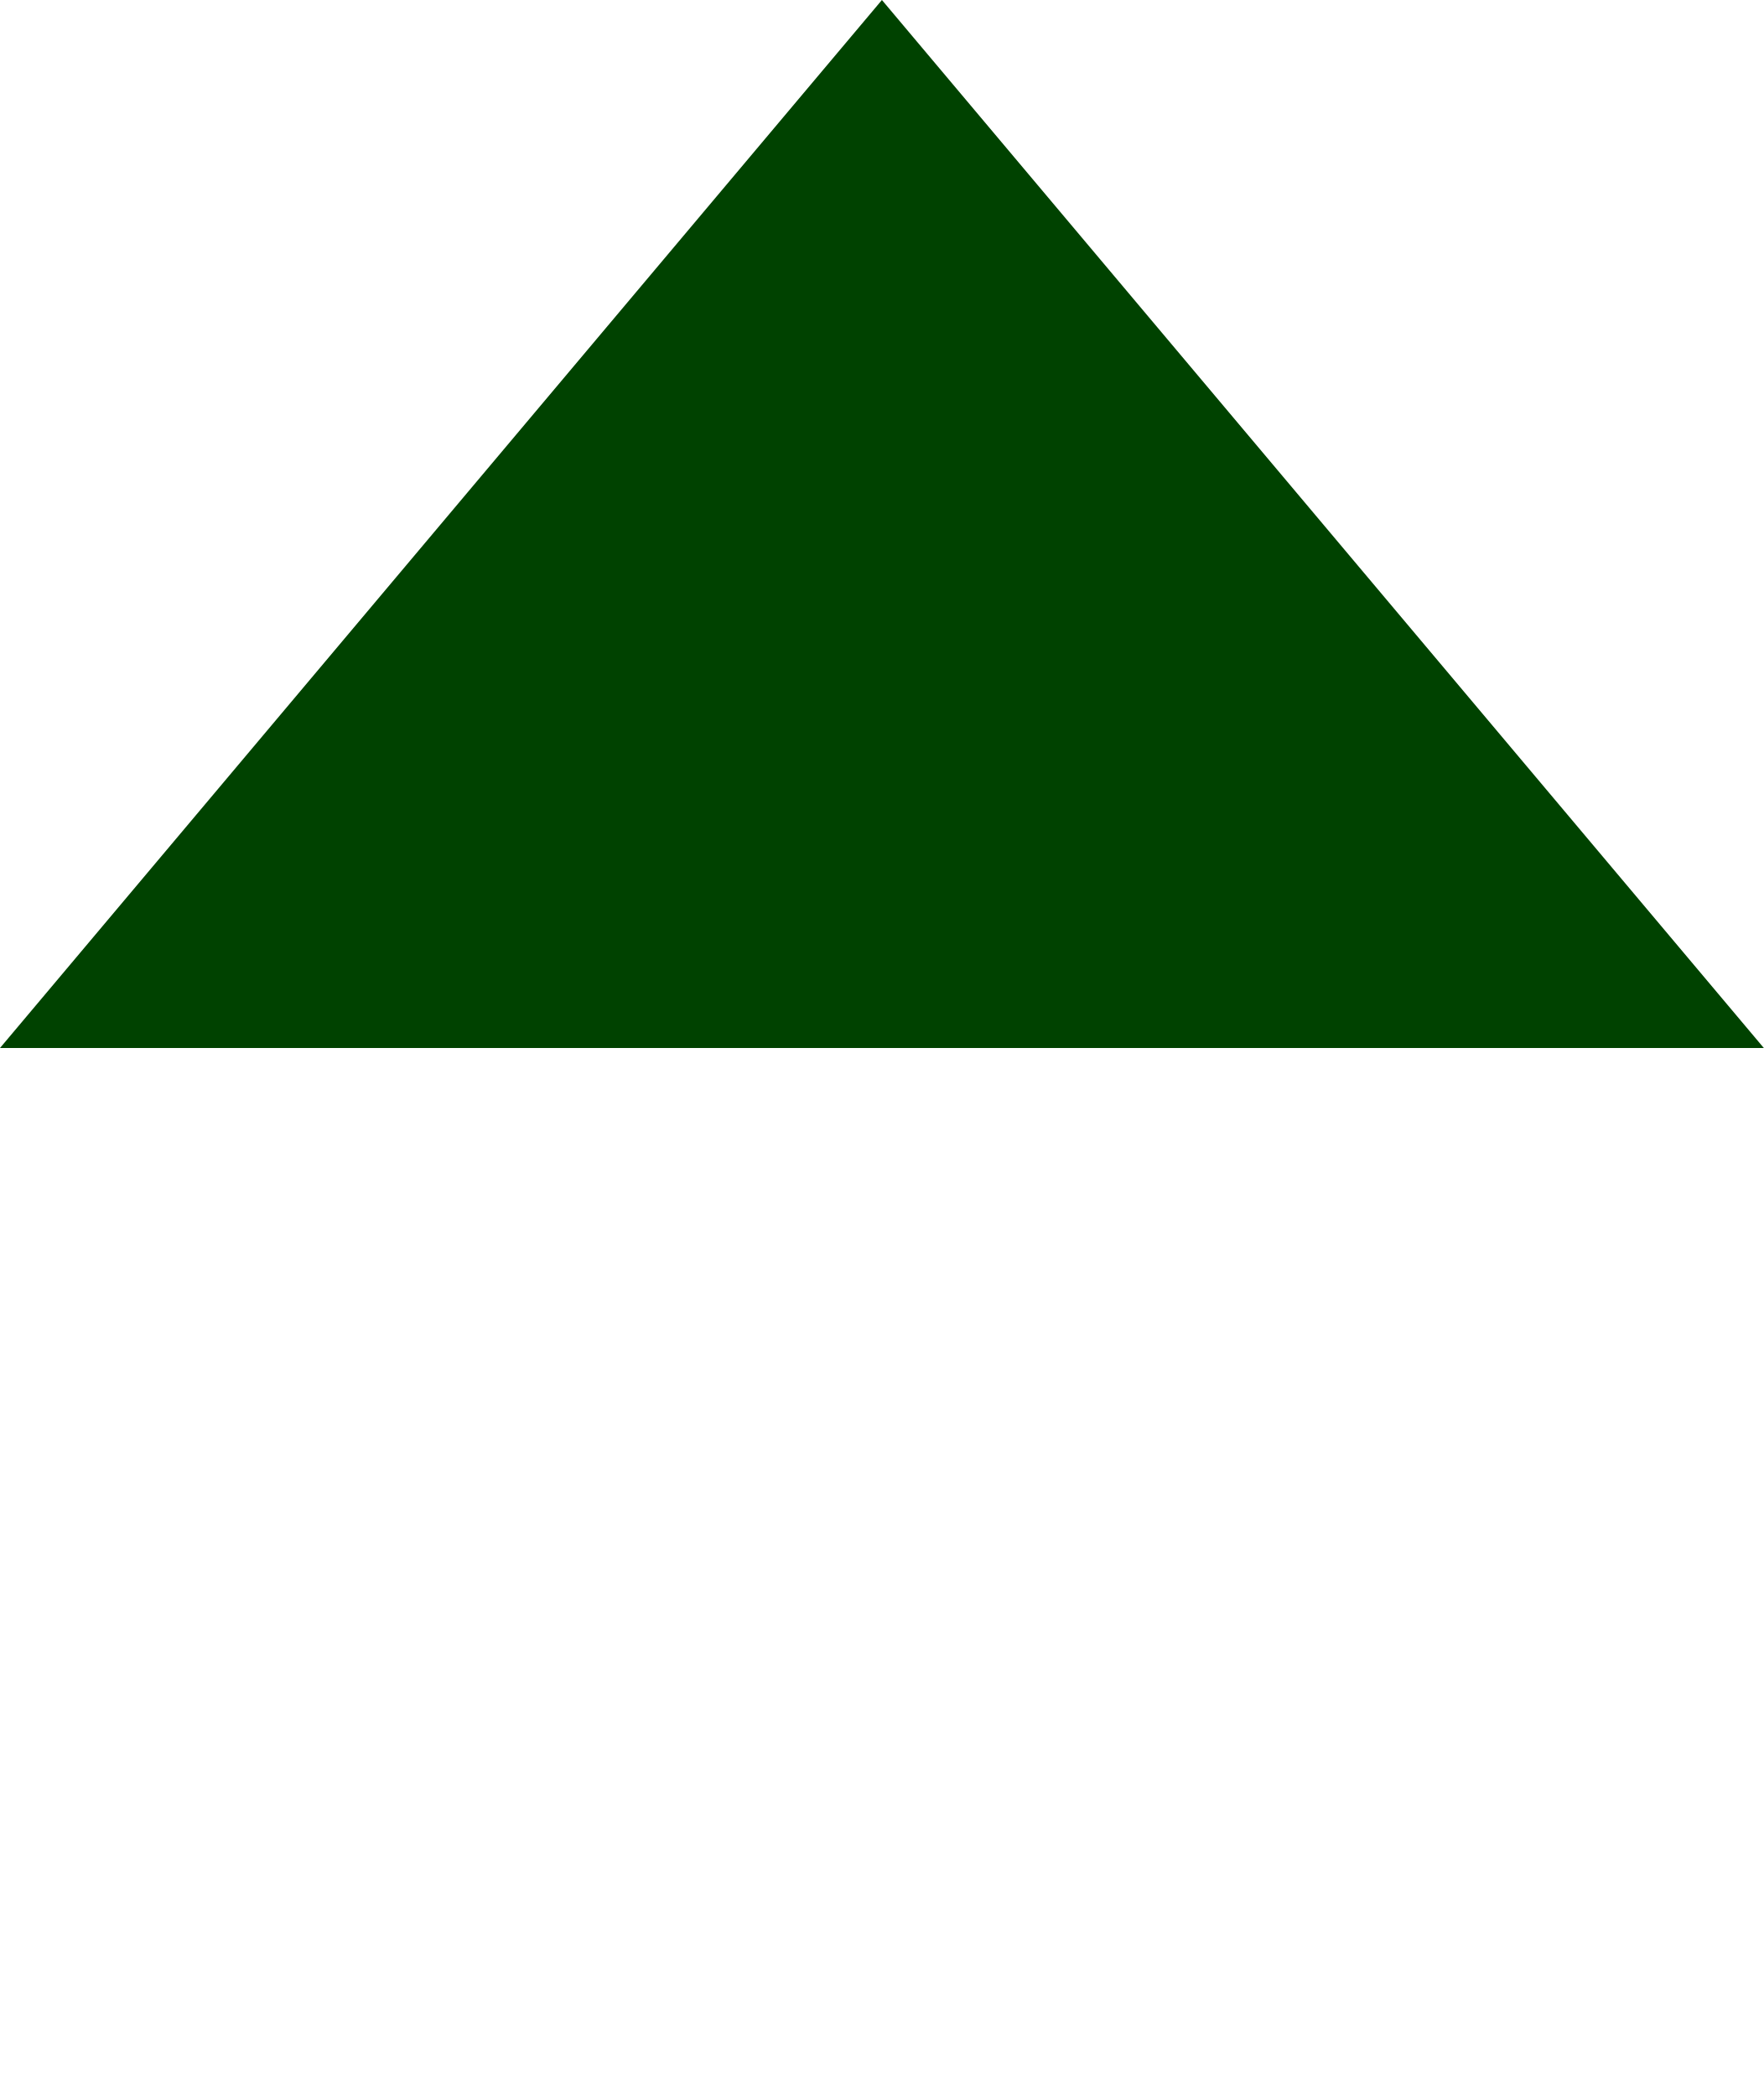
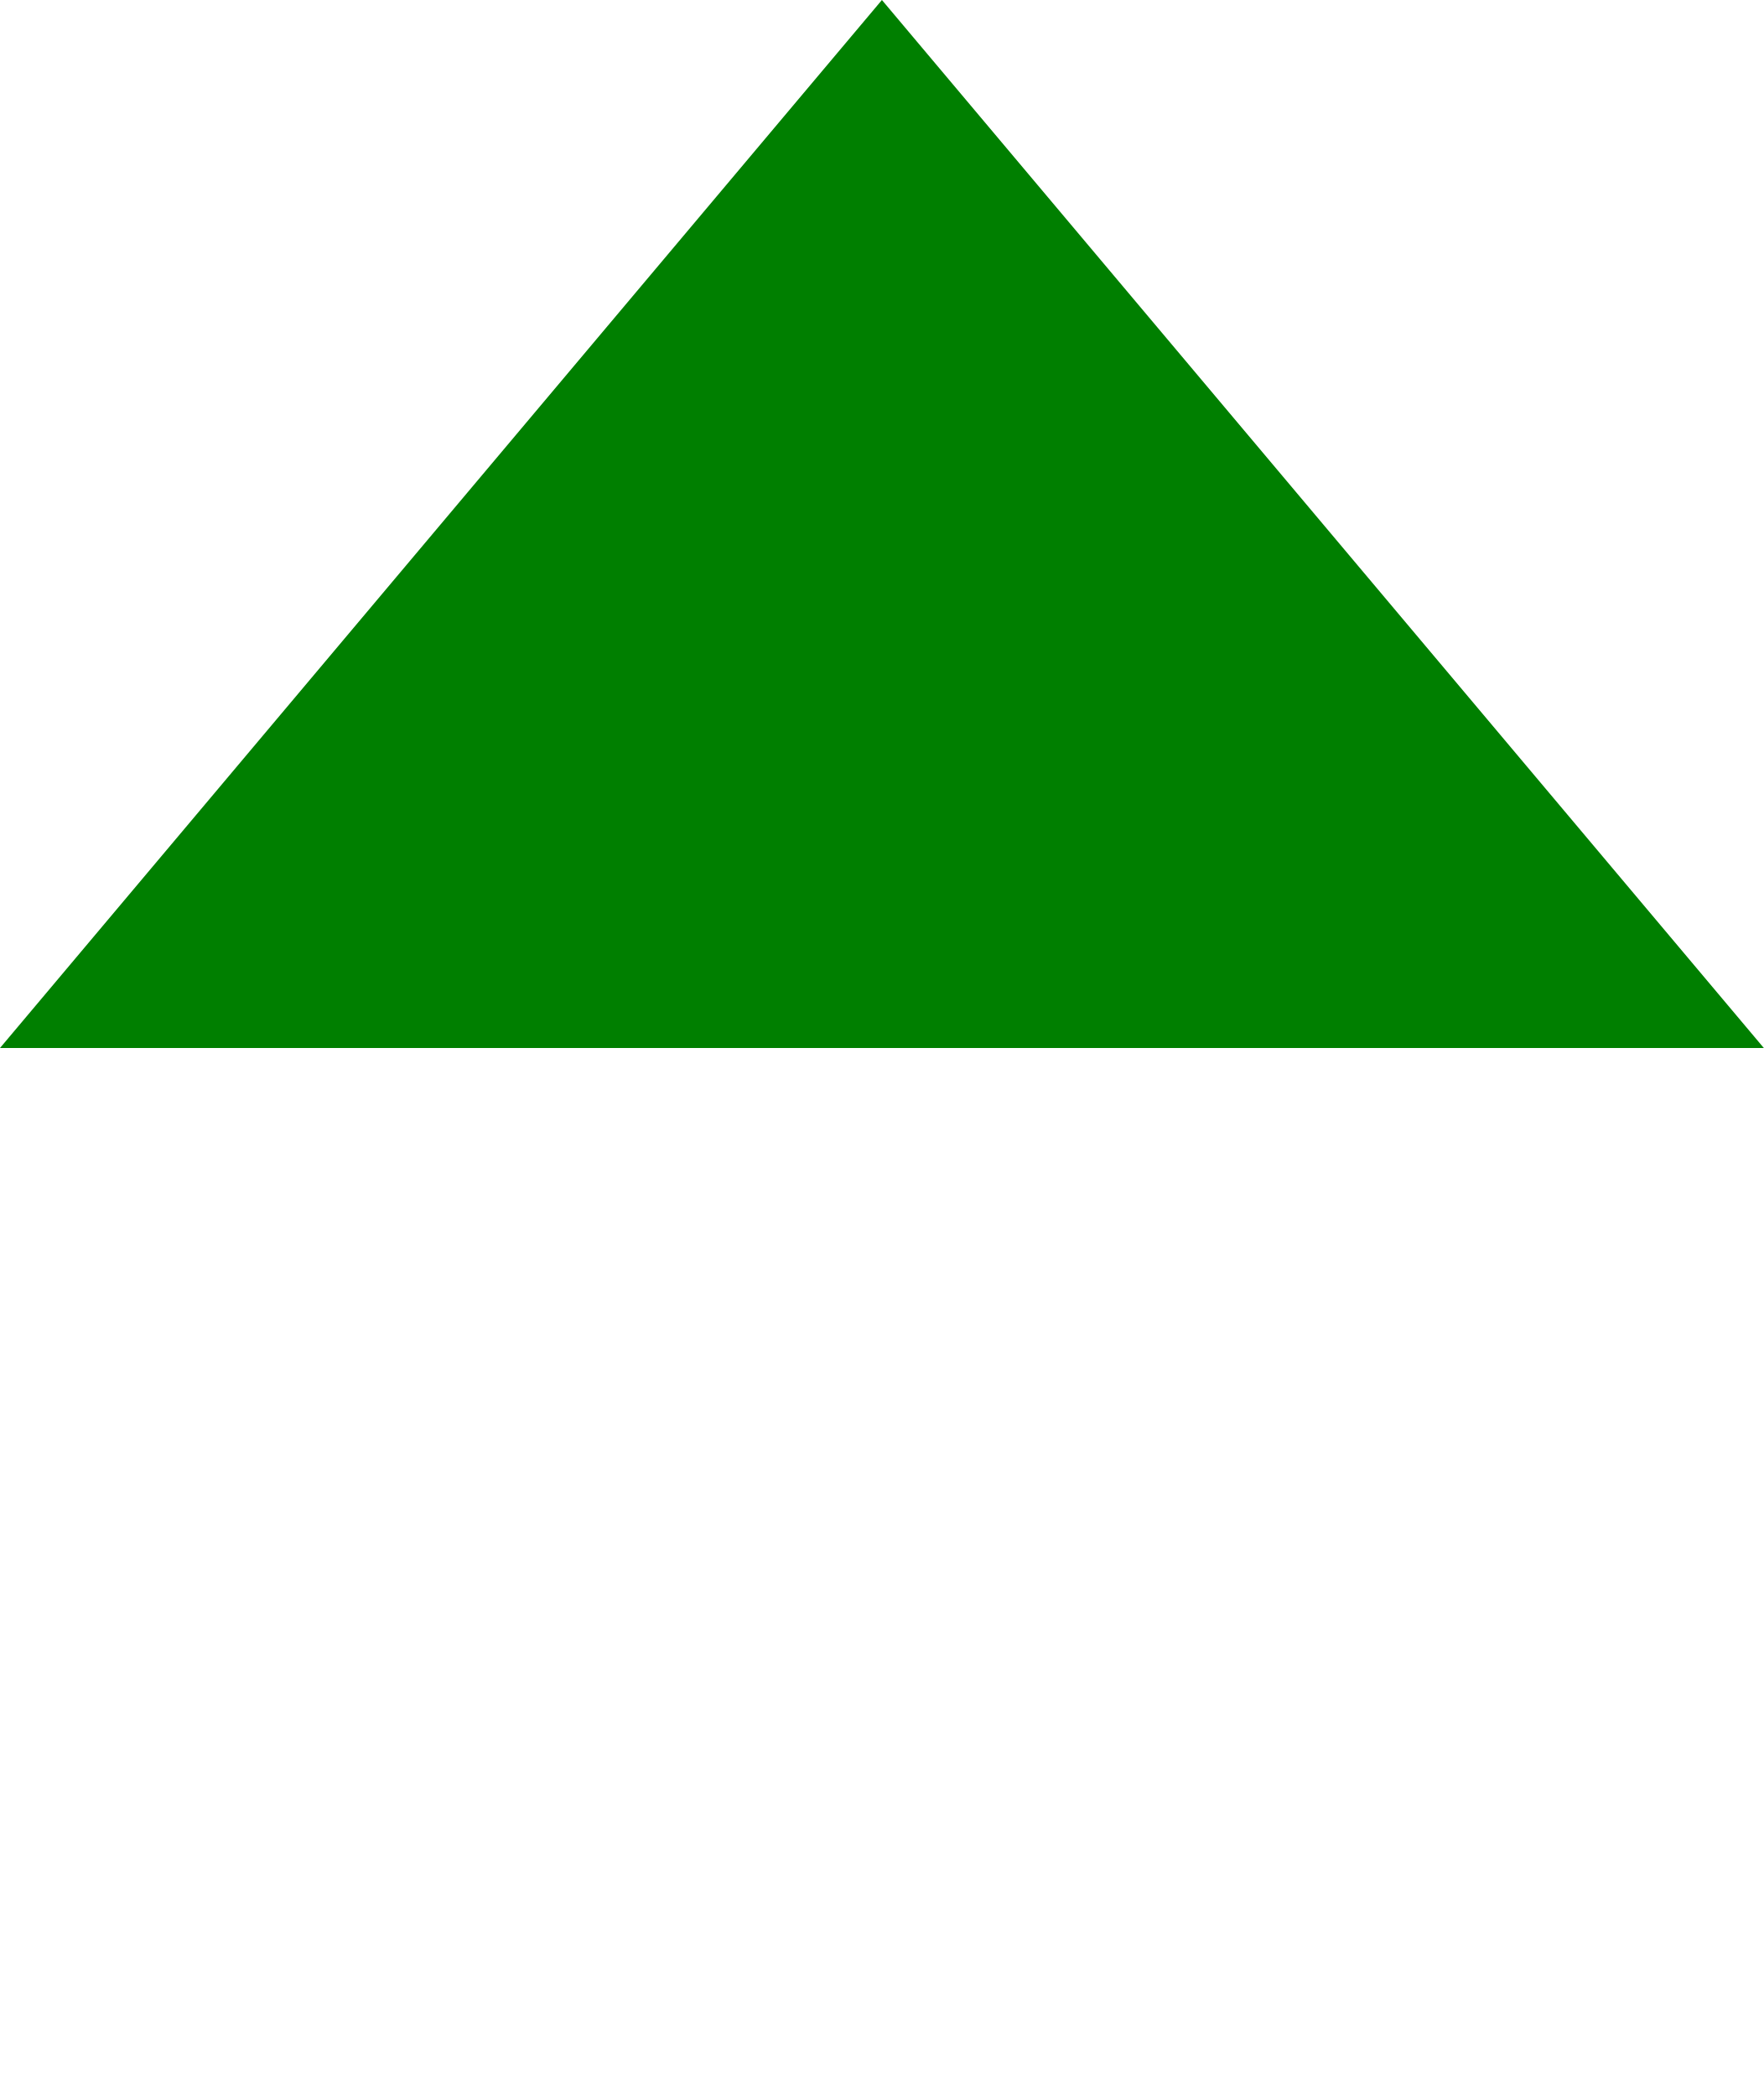
<svg xmlns="http://www.w3.org/2000/svg" id="Layer_1" data-name="Layer 1" viewBox="0 0 10.62 12.62">
  <defs>
    <style>
      .cls-1 {
        fill: none;
      }

      .cls-2 {
        clip-path: url(#clip-path);
      }

      .cls-3 {
-         fill: #004200;
+         fill: #007f00;
      }
    </style>
-     <clipPath id="clip-path" transform="translate(-2.25 -3.22)">
-       <rect class="cls-1" y="2.09" width="15.33" height="7.44" />
+     <clipPath id="clip-path">
+       <rect class="cls-1" x="-2.25" y="-1.13" width="15.33" height="7.44" />
    </clipPath>
  </defs>
  <g class="cls-2">
    <polygon class="cls-3" points="5.31 12.62 0 6.31 5.31 0 10.62 6.31 5.31 12.62" />
  </g>
</svg>
